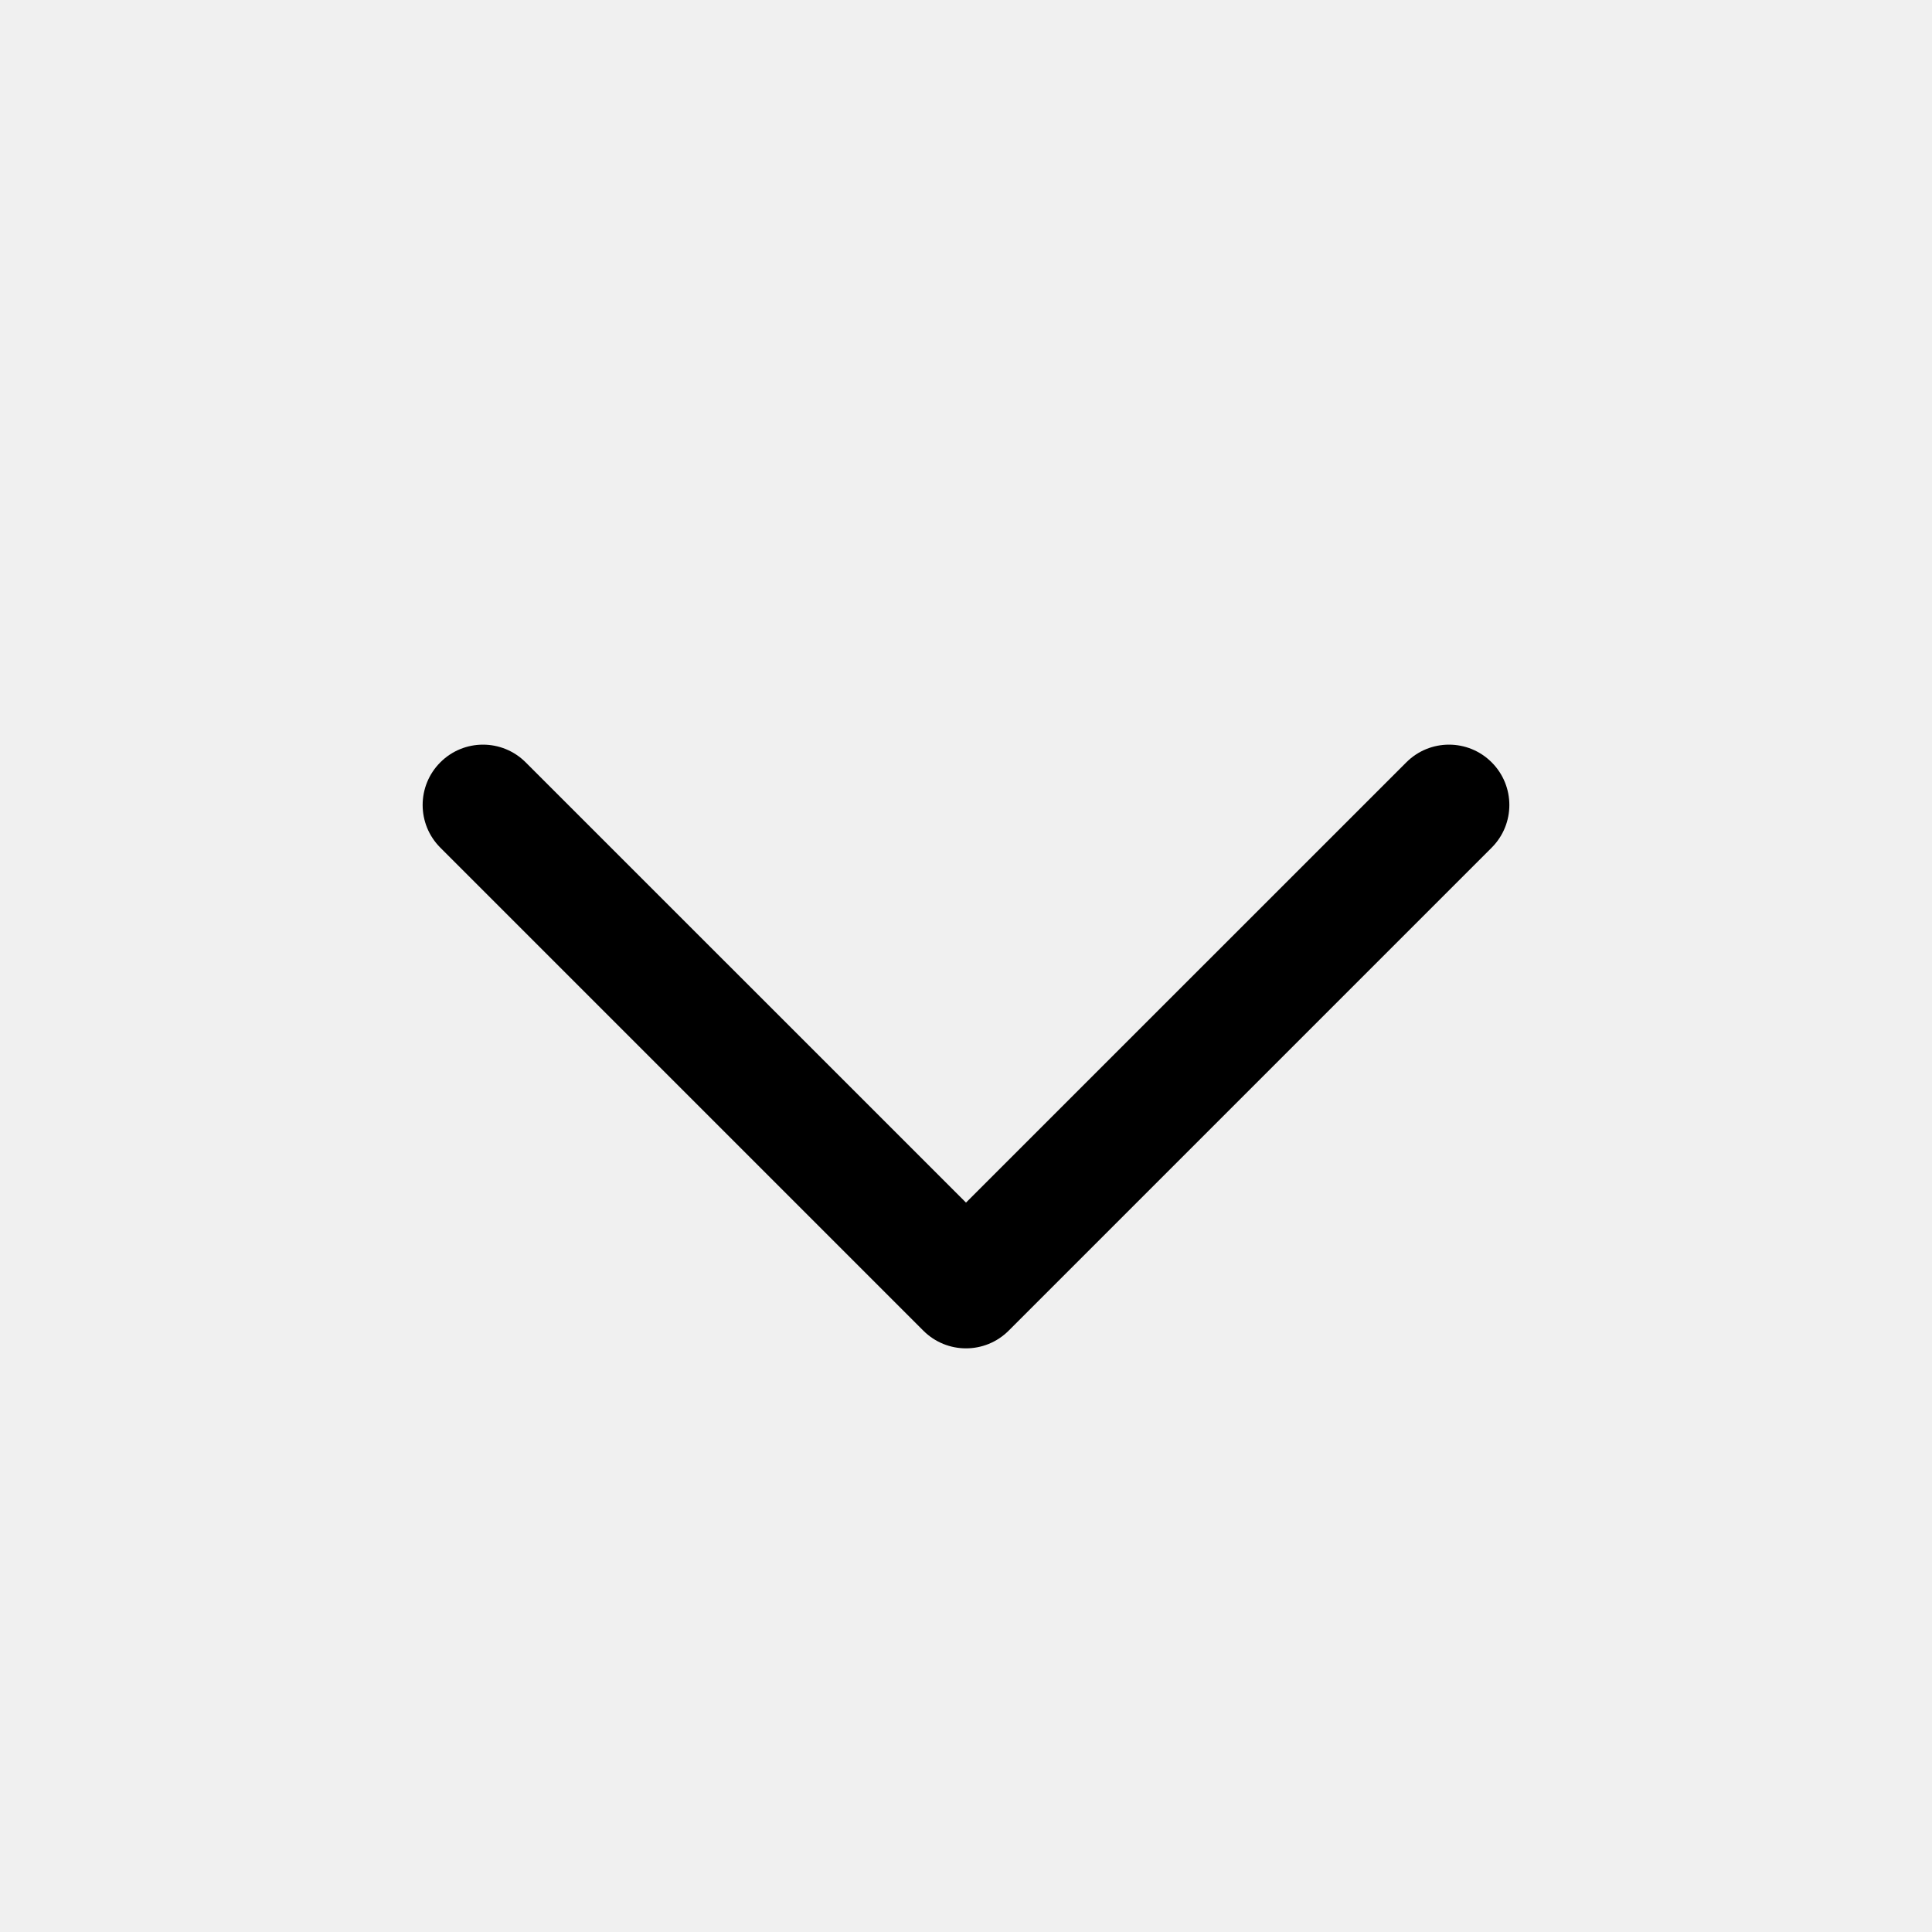
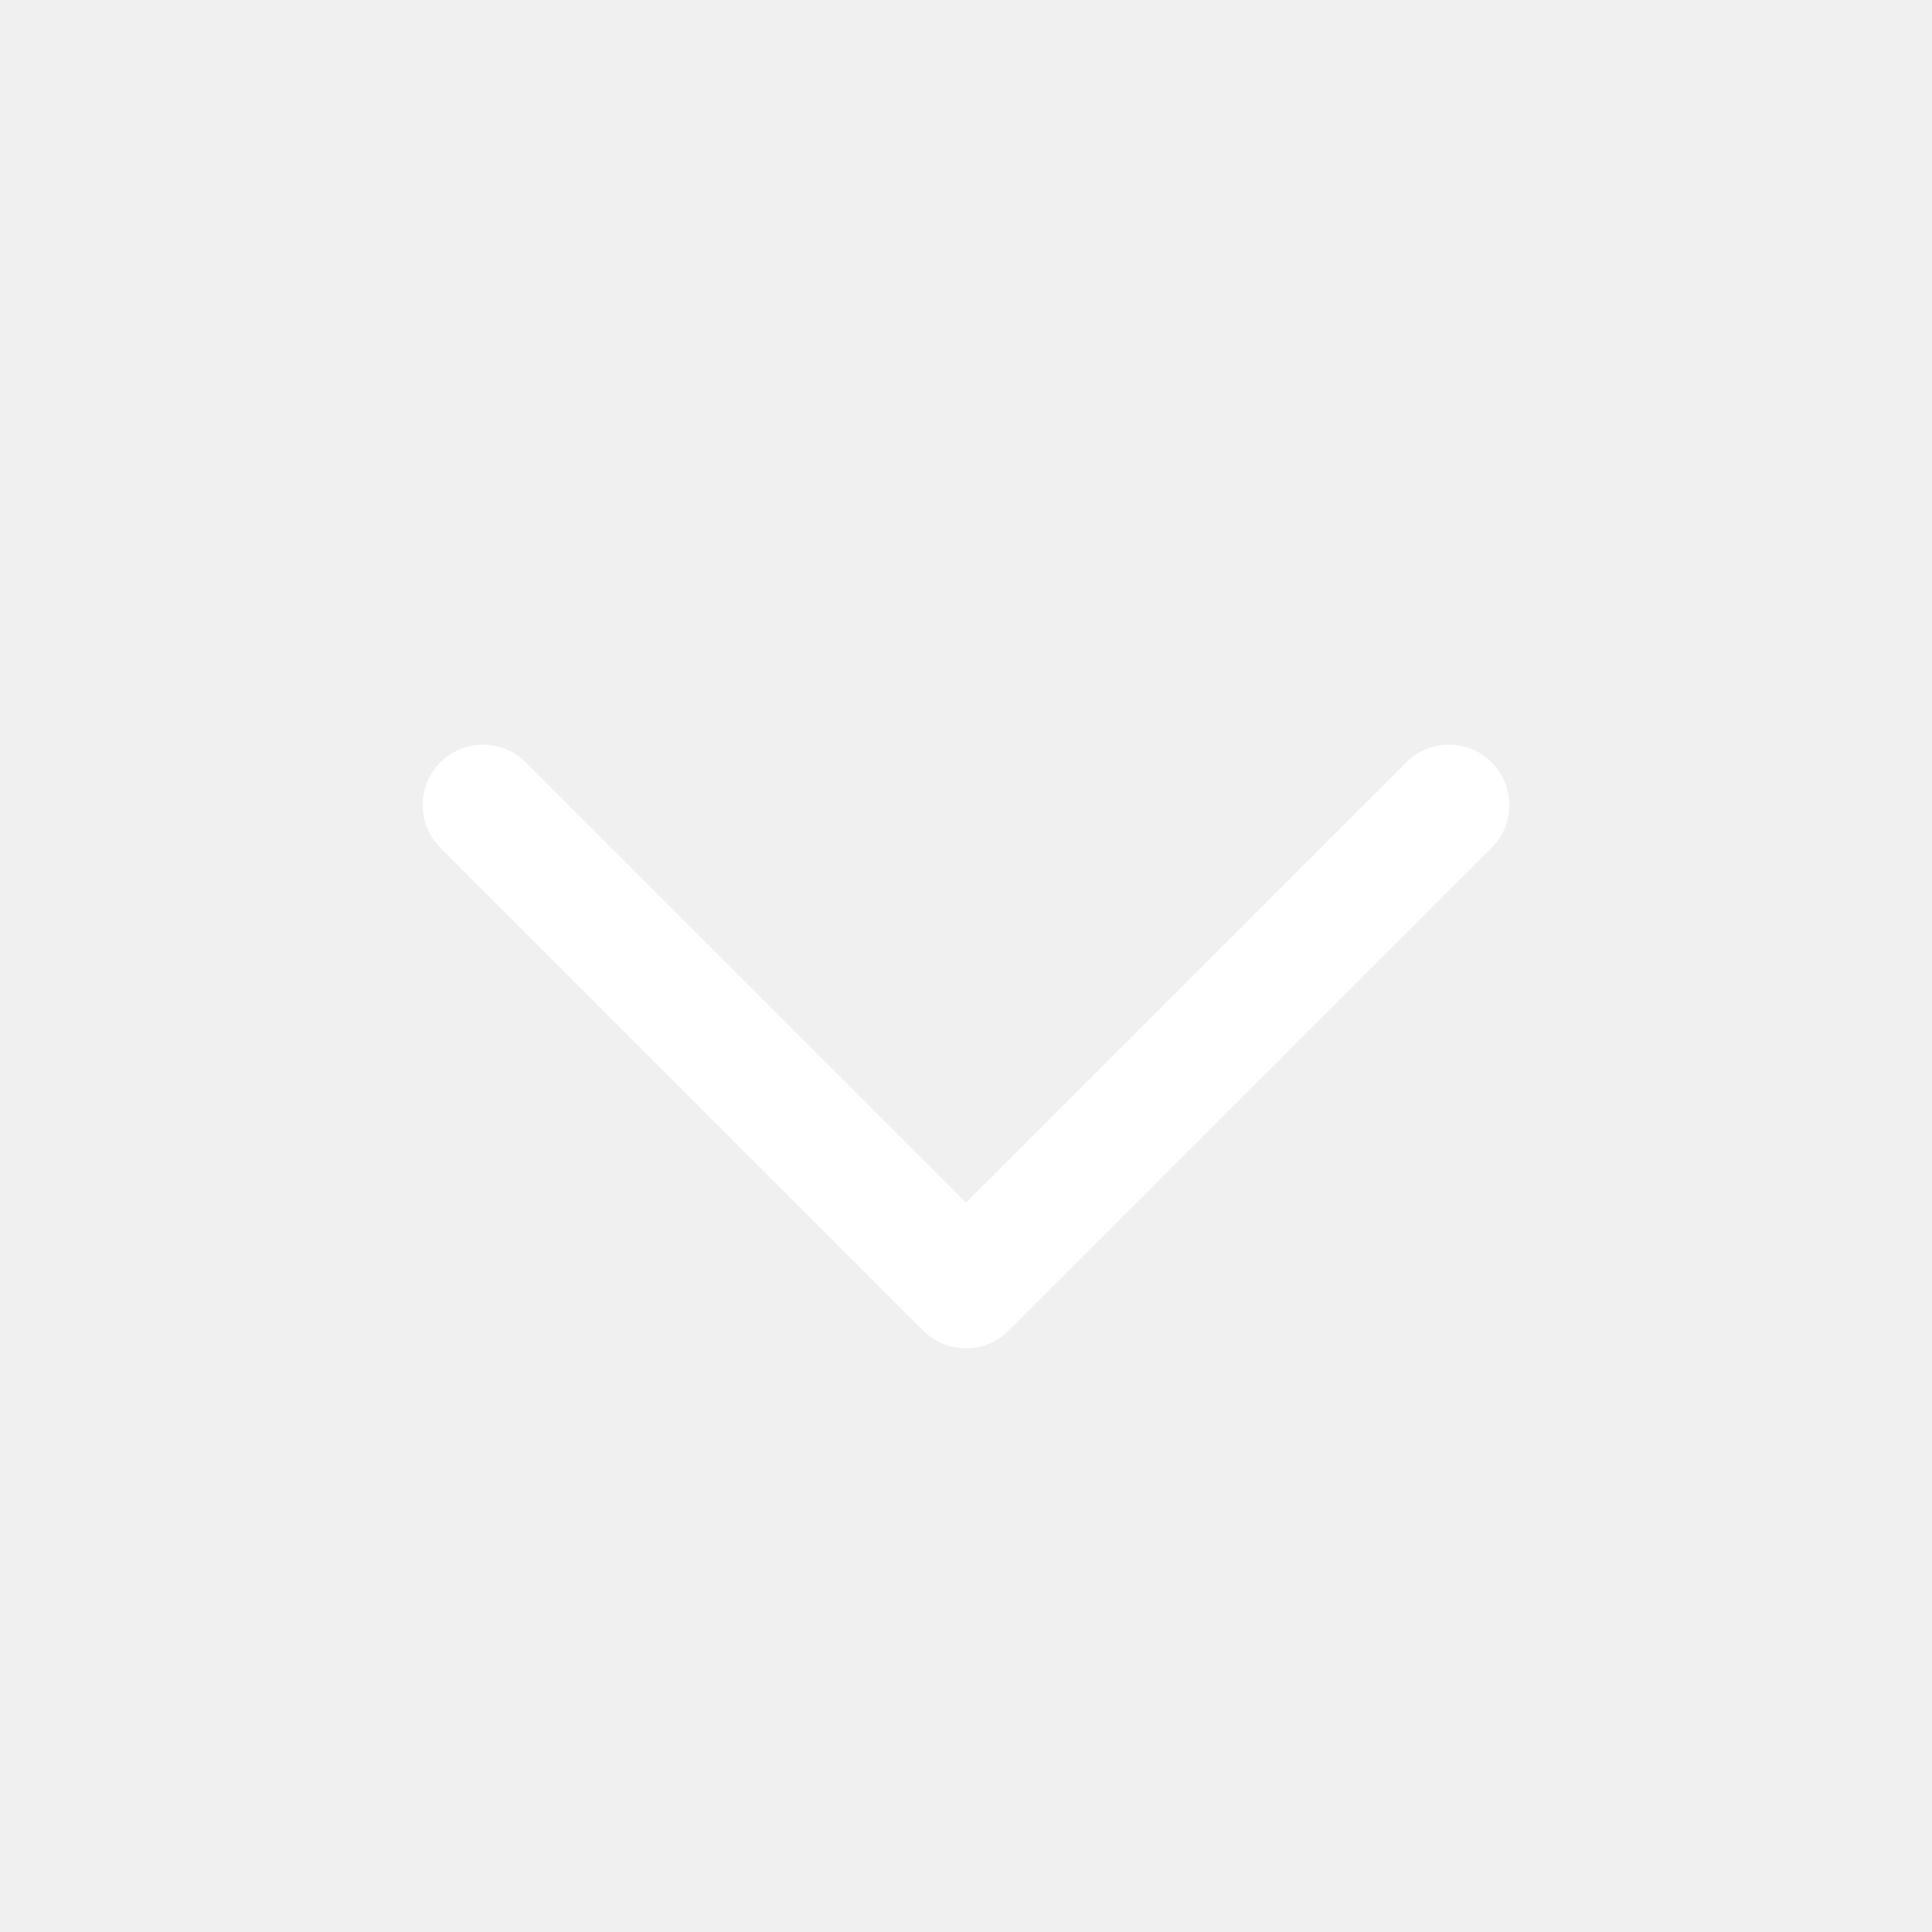
- <svg xmlns="http://www.w3.org/2000/svg" width="24px" height="24px" viewBox="0 0 24 24" fill="currentColor">
+ <svg xmlns="http://www.w3.org/2000/svg" width="24px" height="24px" viewBox="0 0 24 24" fill="#fff">
  <path fill-rule="evenodd" clip-rule="evenodd" d="M18.53 9.47C18.823 9.763 18.823 10.237 18.53 10.53L12.53 16.53C12.237 16.823 11.763 16.823 11.47 16.53L5.47 10.53C5.177 10.237 5.177 9.763 5.47 9.47C5.763 9.177 6.237 9.177 6.53 9.47L12 14.939L17.47 9.47C17.763 9.177 18.237 9.177 18.53 9.47Z" />
</svg>
